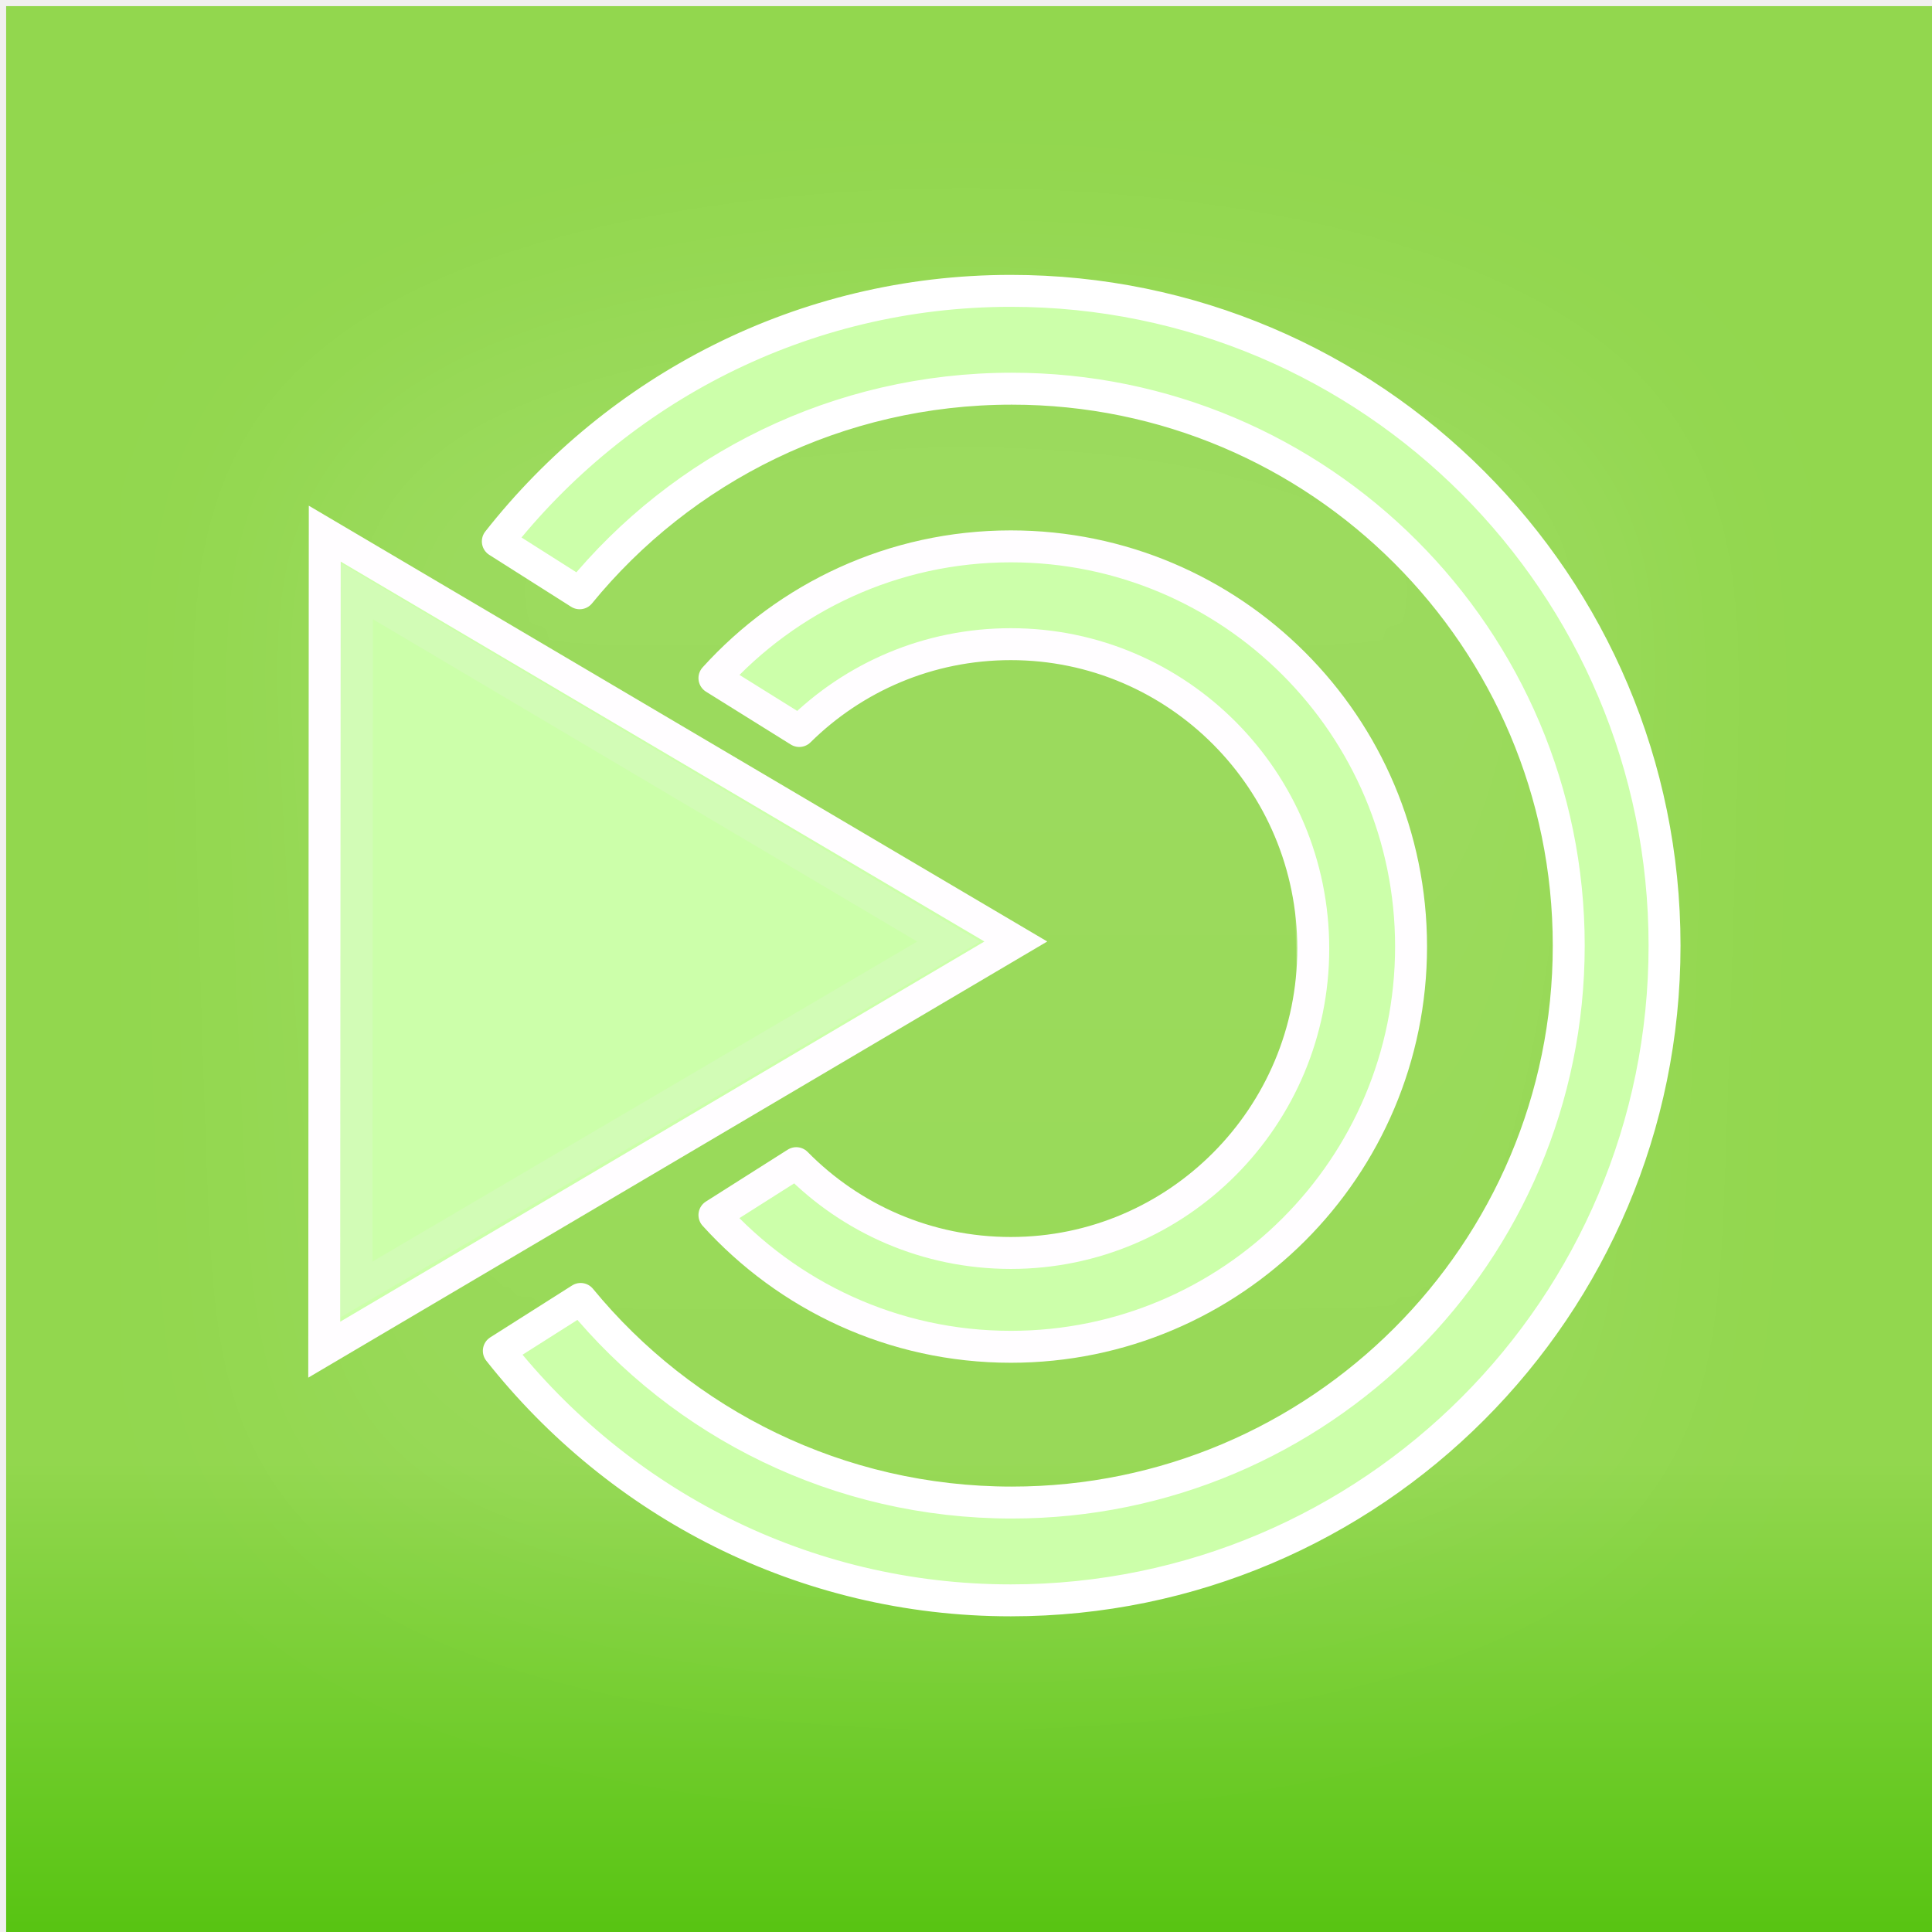
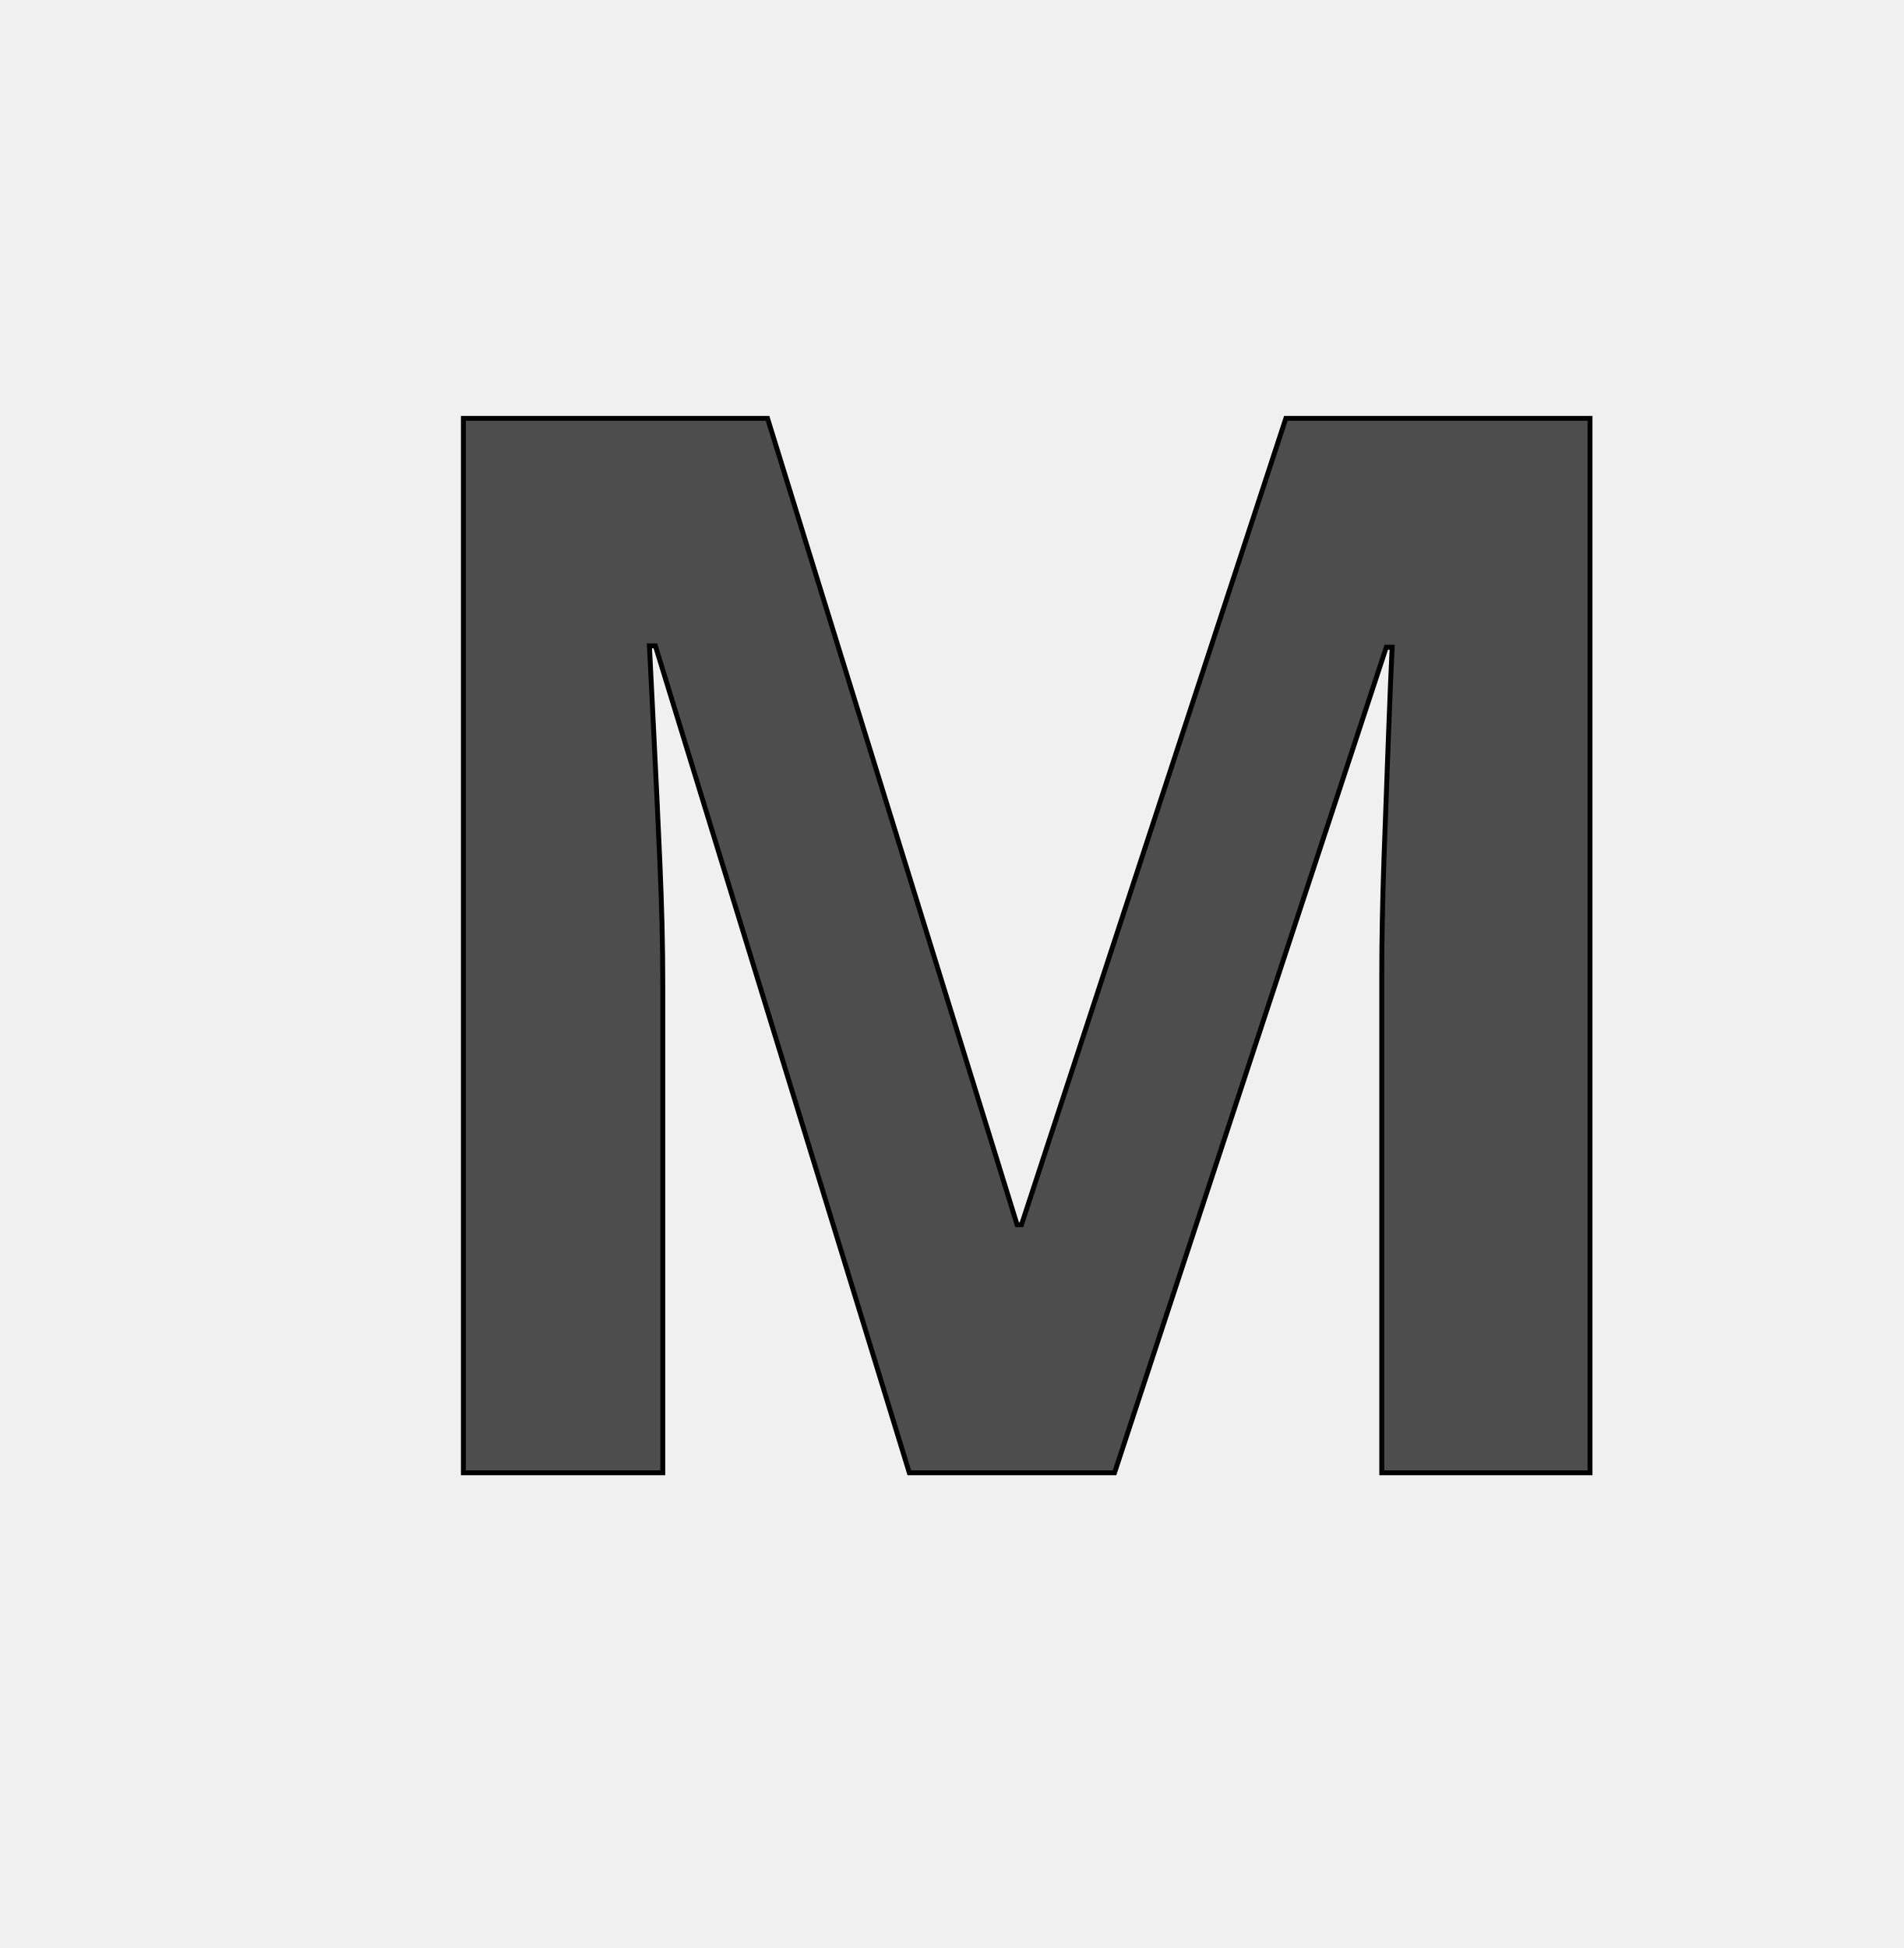
- <svg xmlns="http://www.w3.org/2000/svg" xmlns:xlink="http://www.w3.org/1999/xlink" version="1.0" width="96" height="96" id="svg2408">
-   <defs id="defs2410">
-     <linearGradient id="linearGradient3907">
-       <stop id="stop3909" style="stop-color:#e1e1e1;stop-opacity:1" offset="0" />
-       <stop id="stop3911" style="stop-color:#ffffff;stop-opacity:1" offset="1" />
+ <svg xmlns="http://www.w3.org/2000/svg" xmlns:xlink="http://www.w3.org/1999/xlink" width="389.75" height="398.79" id="svg2" version="1.1">
+   <defs id="defs4">
+     <linearGradient id="linearGradient3928">
+       <stop style="stop-color:#000000;stop-opacity:1;" offset="0" id="stop3930" />
+       <stop style="stop-color:#000000;stop-opacity:0;" offset="1" id="stop3932" />
    </linearGradient>
-     <linearGradient x1="45.448" y1="92.54" x2="45.448" y2="7.017" id="ButtonShadow" gradientUnits="userSpaceOnUse" gradientTransform="scale(1.005865,0.994169)">
-       <stop id="stop3750" style="stop-color:#000000;stop-opacity:1" offset="0" />
-       <stop id="stop3752" style="stop-color:#000000;stop-opacity:0.588" offset="1" />
+     <linearGradient id="linearGradient3920">
+       <stop style="stop-color:#000000;stop-opacity:1;" offset="0" id="stop3922" />
+       <stop style="stop-color:#000000;stop-opacity:0;" offset="1" id="stop3924" />
    </linearGradient>
-     <linearGradient id="linearGradient3737">
-       <stop id="stop3739" style="stop-color:#ffffff;stop-opacity:1;" offset="0" />
-       <stop id="stop3741" style="stop-color:#ffffff;stop-opacity:0" offset="1" />
+     <linearGradient id="linearGradient3756">
+       <stop style="stop-color:#bdd85c;stop-opacity:0.718" offset="0" id="stop3758" />
+       <stop style="stop-color:#282828;stop-opacity:0;" offset="1" id="stop3760" />
    </linearGradient>
-     <linearGradient id="linearGradient3700">
-       <stop id="stop3702" style="stop-color:#57c412;stop-opacity:1;" offset="0" />
-       <stop id="stop3704" style="stop-color:#92d74e;stop-opacity:1" offset="1" />
+     <linearGradient xlink:href="#linearGradient3312" id="linearGradient3025" gradientUnits="userSpaceOnUse" gradientTransform="matrix(2.708549,0,0,2.708549,543.0843,-420.2664)" x1="61.429" y1="362.143" x2="116.429" y2="408.571" />
+     <linearGradient id="linearGradient3312">
+       <stop style="stop-color:#c7f994;stop-opacity:1;" offset="0" id="stop3314" />
+       <stop style="stop-color:#87cf3e;stop-opacity:1;" offset="1" id="stop3316" />
    </linearGradient>
-     <filter color-interpolation-filters="sRGB" id="filter3174">
-       <feGaussianBlur id="feGaussianBlur3176" stdDeviation="1.71" />
+     <linearGradient xlink:href="#linearGradient3431" id="linearGradient3027" gradientUnits="userSpaceOnUse" gradientTransform="translate(0,80)" spreadMethod="pad" x1="70.492" y1="416.389" x2="113.642" y2="375.88" />
+     <linearGradient id="linearGradient3431">
+       <stop id="stop3433" offset="0" style="stop-color:#3d3d3d;stop-opacity:1;" />
+       <stop id="stop3435" offset="1" style="stop-color:#000000;stop-opacity:0.114;" />
+     </linearGradient>
+     <linearGradient id="linearGradient3312-5">
+       <stop style="stop-color:#c7f994;stop-opacity:1;" offset="0" id="stop3314-2" />
+       <stop style="stop-color:#87cf3e;stop-opacity:1;" offset="1" id="stop3316-4" />
+     </linearGradient>
+     <linearGradient id="linearGradient3431-8">
+       <stop id="stop3433-7" offset="0" style="stop-color:#3d3d3d;stop-opacity:1;" />
+       <stop id="stop3435-5" offset="1" style="stop-color:#000000;stop-opacity:0.114;" />
+     </linearGradient>
+     <linearGradient id="linearGradient66691-9">
+       <stop style="stop-color:#ffffff;stop-opacity:1;" offset="0" id="stop66693-0" />
+       <stop id="stop66707-9" offset="0.031" style="stop-color:#636363;stop-opacity:1;" />
+       <stop id="stop66705-1" offset="0.062" style="stop-color:#ffffff;stop-opacity:1;" />
+       <stop id="stop66703-7" offset="0.125" style="stop-color:#6c6c6c;stop-opacity:1;" />
+       <stop id="stop66701-7" offset="0.25" style="stop-color:#ffffff;stop-opacity:1;" />
+       <stop id="stop66699-1" offset="0.5" style="stop-color:#020202;stop-opacity:1;" />
+       <stop style="stop-color:#ffffff;stop-opacity:1" offset="1" id="stop66695-1" />
+     </linearGradient>
+     <filter id="filter23432" x="0" y="0" width="1" height="1" color-interpolation-filters="sRGB">
+       <feGaussianBlur id="feGaussianBlur23434" stdDeviation="2.3" in="SourceAlpha" result="result0" />
+       <feMorphology id="feMorphology23436" in="SourceAlpha" radius="6.6" result="result1" />
+       <feGaussianBlur id="feGaussianBlur23438" stdDeviation="8.9" in="result1" />
+       <feColorMatrix id="feColorMatrix23440" values="1 0 0 0 0 0 1 0 0 0 0 0 1 0 0 0 0 0 0.3 0" result="result91" />
+       <feComposite id="feComposite23442" in2="result91" in="result0" operator="out" result="result2" />
+       <feGaussianBlur id="feGaussianBlur23444" stdDeviation="1.7" result="result4" />
+       <feDiffuseLighting id="feDiffuseLighting23446" surfaceScale="10" result="result92">
+         <feDistantLight id="feDistantLight23448" azimuth="225" elevation="45" />
+       </feDiffuseLighting>
+       <feBlend id="feBlend23450" in2="SourceGraphic" mode="multiply" result="result93" />
+       <feComposite id="feComposite23452" in2="SourceAlpha" operator="in" result="result3" />
+       <feSpecularLighting id="feSpecularLighting23454" in="result4" surfaceScale="5" specularExponent="17.9" result="result94">
+         <feDistantLight id="feDistantLight23456" azimuth="225" elevation="45" />
+       </feSpecularLighting>
+       <feComposite id="feComposite23458" in2="result3" operator="atop" result="fbSourceGraphic" />
+       <feColorMatrix result="fbSourceGraphicAlpha" in="fbSourceGraphic" values="0 0 0 -1 0 0 0 0 -1 0 0 0 0 -1 0 0 0 0 1 0" id="feColorMatrix24165" />
+       <feColorMatrix id="feColorMatrix24167" values="0" in="fbSourceGraphic" type="saturate" result="result2" />
+       <feFlood id="feFlood24169" flood-color="rgb(160,67,0)" flood-opacity="1" result="result1" />
+       <feBlend id="feBlend24171" in2="result1" mode="multiply" in="result2" result="result5" />
+       <feBlend id="feBlend24173" in2="result2" mode="screen" result="result3" />
+       <feComposite k4="0" k3="0" k1="0" id="feComposite24175" in2="result2" result="result4" operator="arithmetic" k2="1" />
+       <feComposite id="feComposite24177" in2="fbSourceGraphicAlpha" operator="in" in="result4" result="fbSourceGraphic" />
+       <feColorMatrix result="fbSourceGraphicAlpha" in="fbSourceGraphic" values="0 0 0 -1 0 0 0 0 -1 0 0 0 0 -1 0 0 0 0 1 0" id="feColorMatrix25266" />
+       <feColorMatrix id="feColorMatrix25268" type="saturate" values="0" in="fbSourceGraphic" result="fbSourceGraphic" />
+       <feColorMatrix result="fbSourceGraphicAlpha" in="fbSourceGraphic" values="0 0 0 -1 0 0 0 0 -1 0 0 0 0 -1 0 0 0 0 1 0" id="feColorMatrix25973" />
+       <feColorMatrix id="feColorMatrix25975" values="0" in="fbSourceGraphic" type="saturate" result="result2" />
+       <feFlood id="feFlood25977" flood-color="rgb(160,67,0)" flood-opacity="1" result="result1" />
+       <feBlend id="feBlend25979" in2="result1" mode="multiply" in="result2" result="result5" />
+       <feBlend id="feBlend25981" in2="result2" mode="screen" result="result3" />
+       <feComposite k4="0" k3="0" k1="0" id="feComposite25983" in2="result2" result="result4" operator="arithmetic" k2="1" />
+       <feComposite id="feComposite25985" in2="fbSourceGraphicAlpha" operator="in" in="result4" result="fbSourceGraphic" />
+       <feColorMatrix result="fbSourceGraphicAlpha" in="fbSourceGraphic" values="0 0 0 -1 0 0 0 0 -1 0 0 0 0 -1 0 0 0 0 1 0" id="feColorMatrix26815" />
+       <feColorMatrix id="feColorMatrix26817" values="0" in="fbSourceGraphic" type="saturate" result="result2" />
+       <feFlood id="feFlood26819" flood-color="rgb(160,67,0)" flood-opacity="1" result="result1" />
+       <feBlend id="feBlend26821" in2="result1" mode="multiply" in="result2" result="result5" />
+       <feBlend id="feBlend26823" in2="result2" mode="screen" result="result3" />
+       <feComposite k4="0" k3="0" k1="0" id="feComposite26825" in2="result2" result="result4" operator="arithmetic" k2="1" />
+       <feComposite id="feComposite26827" in2="fbSourceGraphicAlpha" operator="in" in="result4" />
    </filter>
-     <linearGradient x1="36.357" y1="6" x2="36.357" y2="81.385" id="linearGradient3188" xlink:href="#linearGradient3737" gradientUnits="userSpaceOnUse" />
-     <filter x="-0.192" y="-0.192" width="1.384" height="1.384" color-interpolation-filters="sRGB" id="filter3794">
-       <feGaussianBlur id="feGaussianBlur3796" stdDeviation="5.28" />
+     <linearGradient xlink:href="#linearGradient66691-9-79" id="linearGradient23917-1" gradientUnits="userSpaceOnUse" spreadMethod="reflect" x1="-111.273" y1="535.537" x2="394.61" y2="384.024" />
+     <linearGradient id="linearGradient66691-9-79">
+       <stop style="stop-color:#000000;stop-opacity:1;" offset="0" id="stop66693-0-1" />
+       <stop style="stop-color:#3c3c3c;stop-opacity:1;" offset="1" id="stop66695-1-8" />
+     </linearGradient>
+     <filter id="filter25539" x="0" y="0" width="1" height="1" color-interpolation-filters="sRGB">
+       <feColorMatrix id="feColorMatrix25541" values="0" in="SourceGraphic" type="saturate" result="result2" />
+       <feFlood id="feFlood25543" flood-color="rgb(160,67,0)" flood-opacity="1" result="result1" />
+       <feBlend id="feBlend25545" in2="result1" mode="multiply" in="result2" result="result5" />
+       <feBlend id="feBlend25547" in2="result2" mode="screen" result="result3" />
+       <feComposite k4="0" k3="0" k1="0" id="feComposite25549" in2="result2" result="result4" operator="arithmetic" k2="1" />
+       <feComposite id="feComposite25551" in2="SourceAlpha" operator="in" in="result4" result="fbSourceGraphic" />
+       <feColorMatrix result="fbSourceGraphicAlpha" in="fbSourceGraphic" values="0 0 0 -1 0 0 0 0 -1 0 0 0 0 -1 0 0 0 0 1 0" id="feColorMatrix26381" />
+       <feColorMatrix id="feColorMatrix26383" values="0" in="fbSourceGraphic" type="saturate" result="result2" />
+       <feFlood id="feFlood26385" flood-color="rgb(160,67,0)" flood-opacity="1" result="result1" />
+       <feBlend id="feBlend26387" in2="result1" mode="multiply" in="result2" result="result5" />
+       <feBlend id="feBlend26389" in2="result2" mode="screen" result="result3" />
+       <feComposite k4="0" k3="0" k1="0" id="feComposite26391" in2="result2" result="result4" operator="arithmetic" k2="1" />
+       <feComposite id="feComposite26393" in2="fbSourceGraphicAlpha" operator="in" in="result4" />
    </filter>
-     <linearGradient x1="48" y1="20.221" x2="48" y2="138.661" id="linearGradient3613" xlink:href="#linearGradient3737" gradientUnits="userSpaceOnUse" />
-     <radialGradient cx="48" cy="90.172" r="42" fx="48" fy="90.172" id="radialGradient3619" xlink:href="#linearGradient3737" gradientUnits="userSpaceOnUse" gradientTransform="matrix(0.2058927,-0.2225345,0.3976653,0.3679266,2.25893,67.50502)" />
-     <clipPath id="clipPath3613">
-       <rect width="84" height="84" rx="6" ry="6" x="6" y="6" id="rect3615" style="fill:#ffffff;fill-opacity:1;fill-rule:nonzero;stroke:none" />
-     </clipPath>
-     <linearGradient x1="48" y1="90" x2="48" y2="69.445" id="linearGradient3617" xlink:href="#linearGradient3700" gradientUnits="userSpaceOnUse" />
-     <linearGradient x1="45.448" y1="92.54" x2="45.448" y2="7.017" id="ButtonShadow-0" gradientUnits="userSpaceOnUse" gradientTransform="matrix(1.005865,0,0,0.994169,100,0)">
-       <stop id="stop3750-8" style="stop-color:#000000;stop-opacity:1" offset="0" />
-       <stop id="stop3752-5" style="stop-color:#000000;stop-opacity:0.588" offset="1" />
-     </linearGradient>
-     <linearGradient x1="32.251" y1="6.132" x2="32.251" y2="90.239" id="linearGradient3780" xlink:href="#ButtonShadow-0" gradientUnits="userSpaceOnUse" gradientTransform="matrix(1.02381,0,0,1.011905,-1.142857,-98.07143)" />
-     <linearGradient x1="32.251" y1="6.132" x2="32.251" y2="90.239" id="linearGradient3772" xlink:href="#ButtonShadow-0" gradientUnits="userSpaceOnUse" gradientTransform="matrix(1.02381,0,0,1.011905,-1.142857,-98.07143)" />
-     <linearGradient x1="32.251" y1="6.132" x2="32.251" y2="90.239" id="linearGradient3725" xlink:href="#ButtonShadow-0" gradientUnits="userSpaceOnUse" gradientTransform="matrix(1.02381,0,0,1.011905,-1.142857,-98.07143)" />
-     <linearGradient x1="32.251" y1="6.132" x2="32.251" y2="90.239" id="linearGradient3721" xlink:href="#ButtonShadow-0" gradientUnits="userSpaceOnUse" gradientTransform="translate(0,-97)" />
-     <linearGradient x1="32.251" y1="6.132" x2="32.251" y2="90.239" id="linearGradient3026" xlink:href="#ButtonShadow-0" gradientUnits="userSpaceOnUse" gradientTransform="matrix(1.02381,0,0,1.011905,-1.142857,-98.07143)" />
-     <linearGradient x1="48" y1="67.218" x2="48" y2="28.782" id="linearGradient3913" xlink:href="#linearGradient3907" gradientUnits="userSpaceOnUse" />
-     <linearGradient y2="18.908" x2="10.916" y1="14.01" x1="10.916" gradientTransform="matrix(2.334096,0,0,2.079736,-1.820996,2.822608)" gradientUnits="userSpaceOnUse" id="linearGradient3022" xlink:href="#linearGradient5671" />
-     <linearGradient gradientTransform="matrix(2.334096,0,0,2.079736,-1.820996,2.822608)" gradientUnits="userSpaceOnUse" y2="18.908" x2="10.916" y1="14.01" x1="10.916" id="linearGradient5677" xlink:href="#linearGradient5671" />
-     <linearGradient id="linearGradient5671">
-       <stop id="stop5673" offset="0" style="stop-color:#729fcf;stop-opacity:1;" />
-       <stop id="stop5675" offset="1" style="stop-color:#3465a4;stop-opacity:1" />
-     </linearGradient>
-     <linearGradient xlink:href="#linearGradient3700" id="linearGradient3037" gradientUnits="userSpaceOnUse" x1="48" y1="90" x2="48" y2="69.445" />
-     <linearGradient xlink:href="#linearGradient3737" id="linearGradient3039" gradientUnits="userSpaceOnUse" x1="36.357" y1="6" x2="36.357" y2="81.385" />
-     <radialGradient xlink:href="#linearGradient3737" id="radialGradient3041" gradientUnits="userSpaceOnUse" gradientTransform="matrix(0.2058927,-0.2225345,0.3976653,0.3679266,2.25893,67.50502)" cx="48" cy="90.172" fx="48" fy="90.172" r="42" />
-     <linearGradient xlink:href="#linearGradient3700" id="linearGradient3043" gradientUnits="userSpaceOnUse" x1="48" y1="90" x2="48" y2="69.445" />
-     <linearGradient xlink:href="#linearGradient3700-5" id="linearGradient3043-1" gradientUnits="userSpaceOnUse" x1="48" y1="90" x2="48" y2="69.445" />
-     <linearGradient id="linearGradient3700-5">
-       <stop id="stop3702-4" style="stop-color:#57c412;stop-opacity:1;" offset="0" />
-       <stop id="stop3704-8" style="stop-color:#92d74e;stop-opacity:1" offset="1" />
-     </linearGradient>
-     <linearGradient gradientTransform="translate(-93.26721,-5.445972)" y2="69.445" x2="48" y1="90" x1="48" gradientUnits="userSpaceOnUse" id="linearGradient3828" xlink:href="#linearGradient3700-5" />
-     <linearGradient xlink:href="#linearGradient3700" id="linearGradient3861" gradientUnits="userSpaceOnUse" x1="48" y1="90" x2="48" y2="69.445" />
+     <linearGradient xlink:href="#linearGradient66691-9-79" id="linearGradient5445" x1="467.8" y1="410.321" x2="586.909" y2="410.321" gradientUnits="userSpaceOnUse" gradientTransform="matrix(1.316957,0,0,1.316957,-176.1505,-128.1617)" />
+     <linearGradient xlink:href="#linearGradient3920" id="linearGradient3926" x1="442.318" y1="405.111" x2="635.403" y2="405.111" gradientUnits="userSpaceOnUse" />
+     <radialGradient xlink:href="#linearGradient3928" id="radialGradient3936" cx="538.861" cy="405.111" fx="538.861" fy="405.111" r="97.043" gradientTransform="matrix(1,0,0,1.214486,0,-86.8904)" gradientUnits="userSpaceOnUse" />
  </defs>
-   <g id="layer2" style="display:none">
-     <rect width="86" height="85" rx="6" ry="6" x="5" y="7" id="rect3745" style="opacity:0.9;fill:url(#ButtonShadow);fill-opacity:1;fill-rule:nonzero;stroke:none;filter:url(#filter3174)" />
-   </g>
-   <g id="g3857" transform="matrix(0.9554656,0,0,0.9253438,108.4508,7.174586)">
-     <g transform="matrix(1.196126,0,0,1.232446,-120.3632,-14.8184)" id="layer1">
-       <rect style="fill:url(#linearGradient3861);fill-opacity:1;fill-rule:nonzero;stroke:none" id="rect2419" y="6" x="6" ry="6" rx="0" height="84" width="84" />
-     </g>
-   </g>
-   <g id="layer5">
-     <rect width="66" height="66" rx="33" ry="12" x="15" y="15" clip-path="url(#clipPath3613)" id="rect3171" style="opacity:0.1;fill:url(#linearGradient3613);fill-opacity:1;fill-rule:nonzero;stroke:#ffffff;stroke-width:0.5;stroke-linecap:round;stroke-linejoin:miter;stroke-miterlimit:4;stroke-opacity:1;stroke-dasharray:none;stroke-dashoffset:0;filter:url(#filter3794)" />
-   </g>
-   <g id="g3849">
-     <g style="fill:#ccffaa" transform="matrix(1.586979,0,0,1.586979,11.32374,8.031806)" id="layer1-9">
-       <path style="fill:#ccffaa;fill-opacity:1;fill-rule:evenodd;stroke:#fffdff;stroke-width:1px;stroke-linecap:butt;stroke-linejoin:miter;stroke-opacity:1" d="M 3.033,11.648 24.671,24.418 3.017,37.198 3.033,11.648 z" id="path5070" />
-       <path style="opacity:0.181;fill:#ccffaa;stroke:#eeeeec;stroke-width:1px;stroke-linecap:butt;stroke-linejoin:miter;stroke-opacity:1" d="M 4.042,13.453 22.564,24.421 4.028,35.311 4.042,13.453 z" id="path5665" />
-       <path style="opacity:0.324;fill:#ccffaa;stroke:#ffffff;stroke-width:1px;stroke-linecap:round;stroke-linejoin:miter;stroke-opacity:1" d="m 33.305,17.049 c 0,0 2.78,2.878 2.78,7.221 0,4.276 -2.515,7.221 -2.515,7.221" id="path5691" />
-       <path style="fill:#ccffaa;fill-opacity:1;stroke:#ffffff;stroke-width:1;stroke-linecap:round;stroke-linejoin:round;stroke-miterlimit:4;stroke-opacity:1;stroke-dasharray:none;stroke-dashoffset:0" d="m 44.983,24.546 c 0,-11.316 -9.17,-20.5 -20.469,-20.5 -6.524,0 -12.313,3.077 -16.062,7.844 l 2.562,1.625 c 3.199,-3.915 8.085,-6.406 13.531,-6.406 9.625,-10e-8 17.438,7.812 17.438,17.438 0,9.626 -7.812,17.438 -17.438,17.438 -5.43,0 -10.301,-2.48 -13.5,-6.375 l -2.562,1.625 c 3.75,4.747 9.523,7.812 16.031,7.812 11.299,0 20.469,-9.184 20.469,-20.5 z" id="path5067" />
-       <path style="fill:#ccffaa;fill-opacity:1;stroke:#fffdff;stroke-width:1;stroke-linecap:round;stroke-linejoin:round;stroke-miterlimit:4;stroke-opacity:1;stroke-dasharray:none;stroke-dashoffset:0" d="m 37.046,24.577 c 0,-6.917 -5.614,-12.531 -12.531,-12.531 -3.683,0 -6.988,1.593 -9.281,4.125 l 2.656,1.656 c 1.709,-1.687 4.044,-2.719 6.625,-2.719 5.227,0 9.469,4.27 9.469,9.531 0,5.261 -4.242,9.531 -9.469,9.531 -2.629,10e-7 -5.003,-1.069 -6.719,-2.812 l -2.562,1.625 c 2.293,2.532 5.598,4.125 9.281,4.125 6.917,0 12.531,-5.614 12.531,-12.531 z" id="path5648" />
-     </g>
+   <g id="layer1" transform="translate(-343.9997,-212.3579)">
+     <path style="fill:#000000" d="" id="path3962" />
+     <text xml:space="preserve" style="font-size:302.323px;font-style:normal;font-weight:normal;line-height:125%;letter-spacing:0px;word-spacing:0px;fill:#4d4d4d;fill-opacity:1;stroke:#000000;stroke-opacity:1;font-family:Sans" x="411.676" y="513.867" id="text3074">
+       <tspan id="tspan3076" x="411.676" y="513.867" style="font-size:302.323px;font-style:normal;font-variant:normal;font-weight:bold;font-stretch:normal;fill:#4d4d4d;fill-opacity:1;stroke:#000000;stroke-opacity:1;font-family:Droid Sans;-inkscape-font-specification:Droid Sans Bold">M</tspan>
+     </text>
  </g>
</svg>
